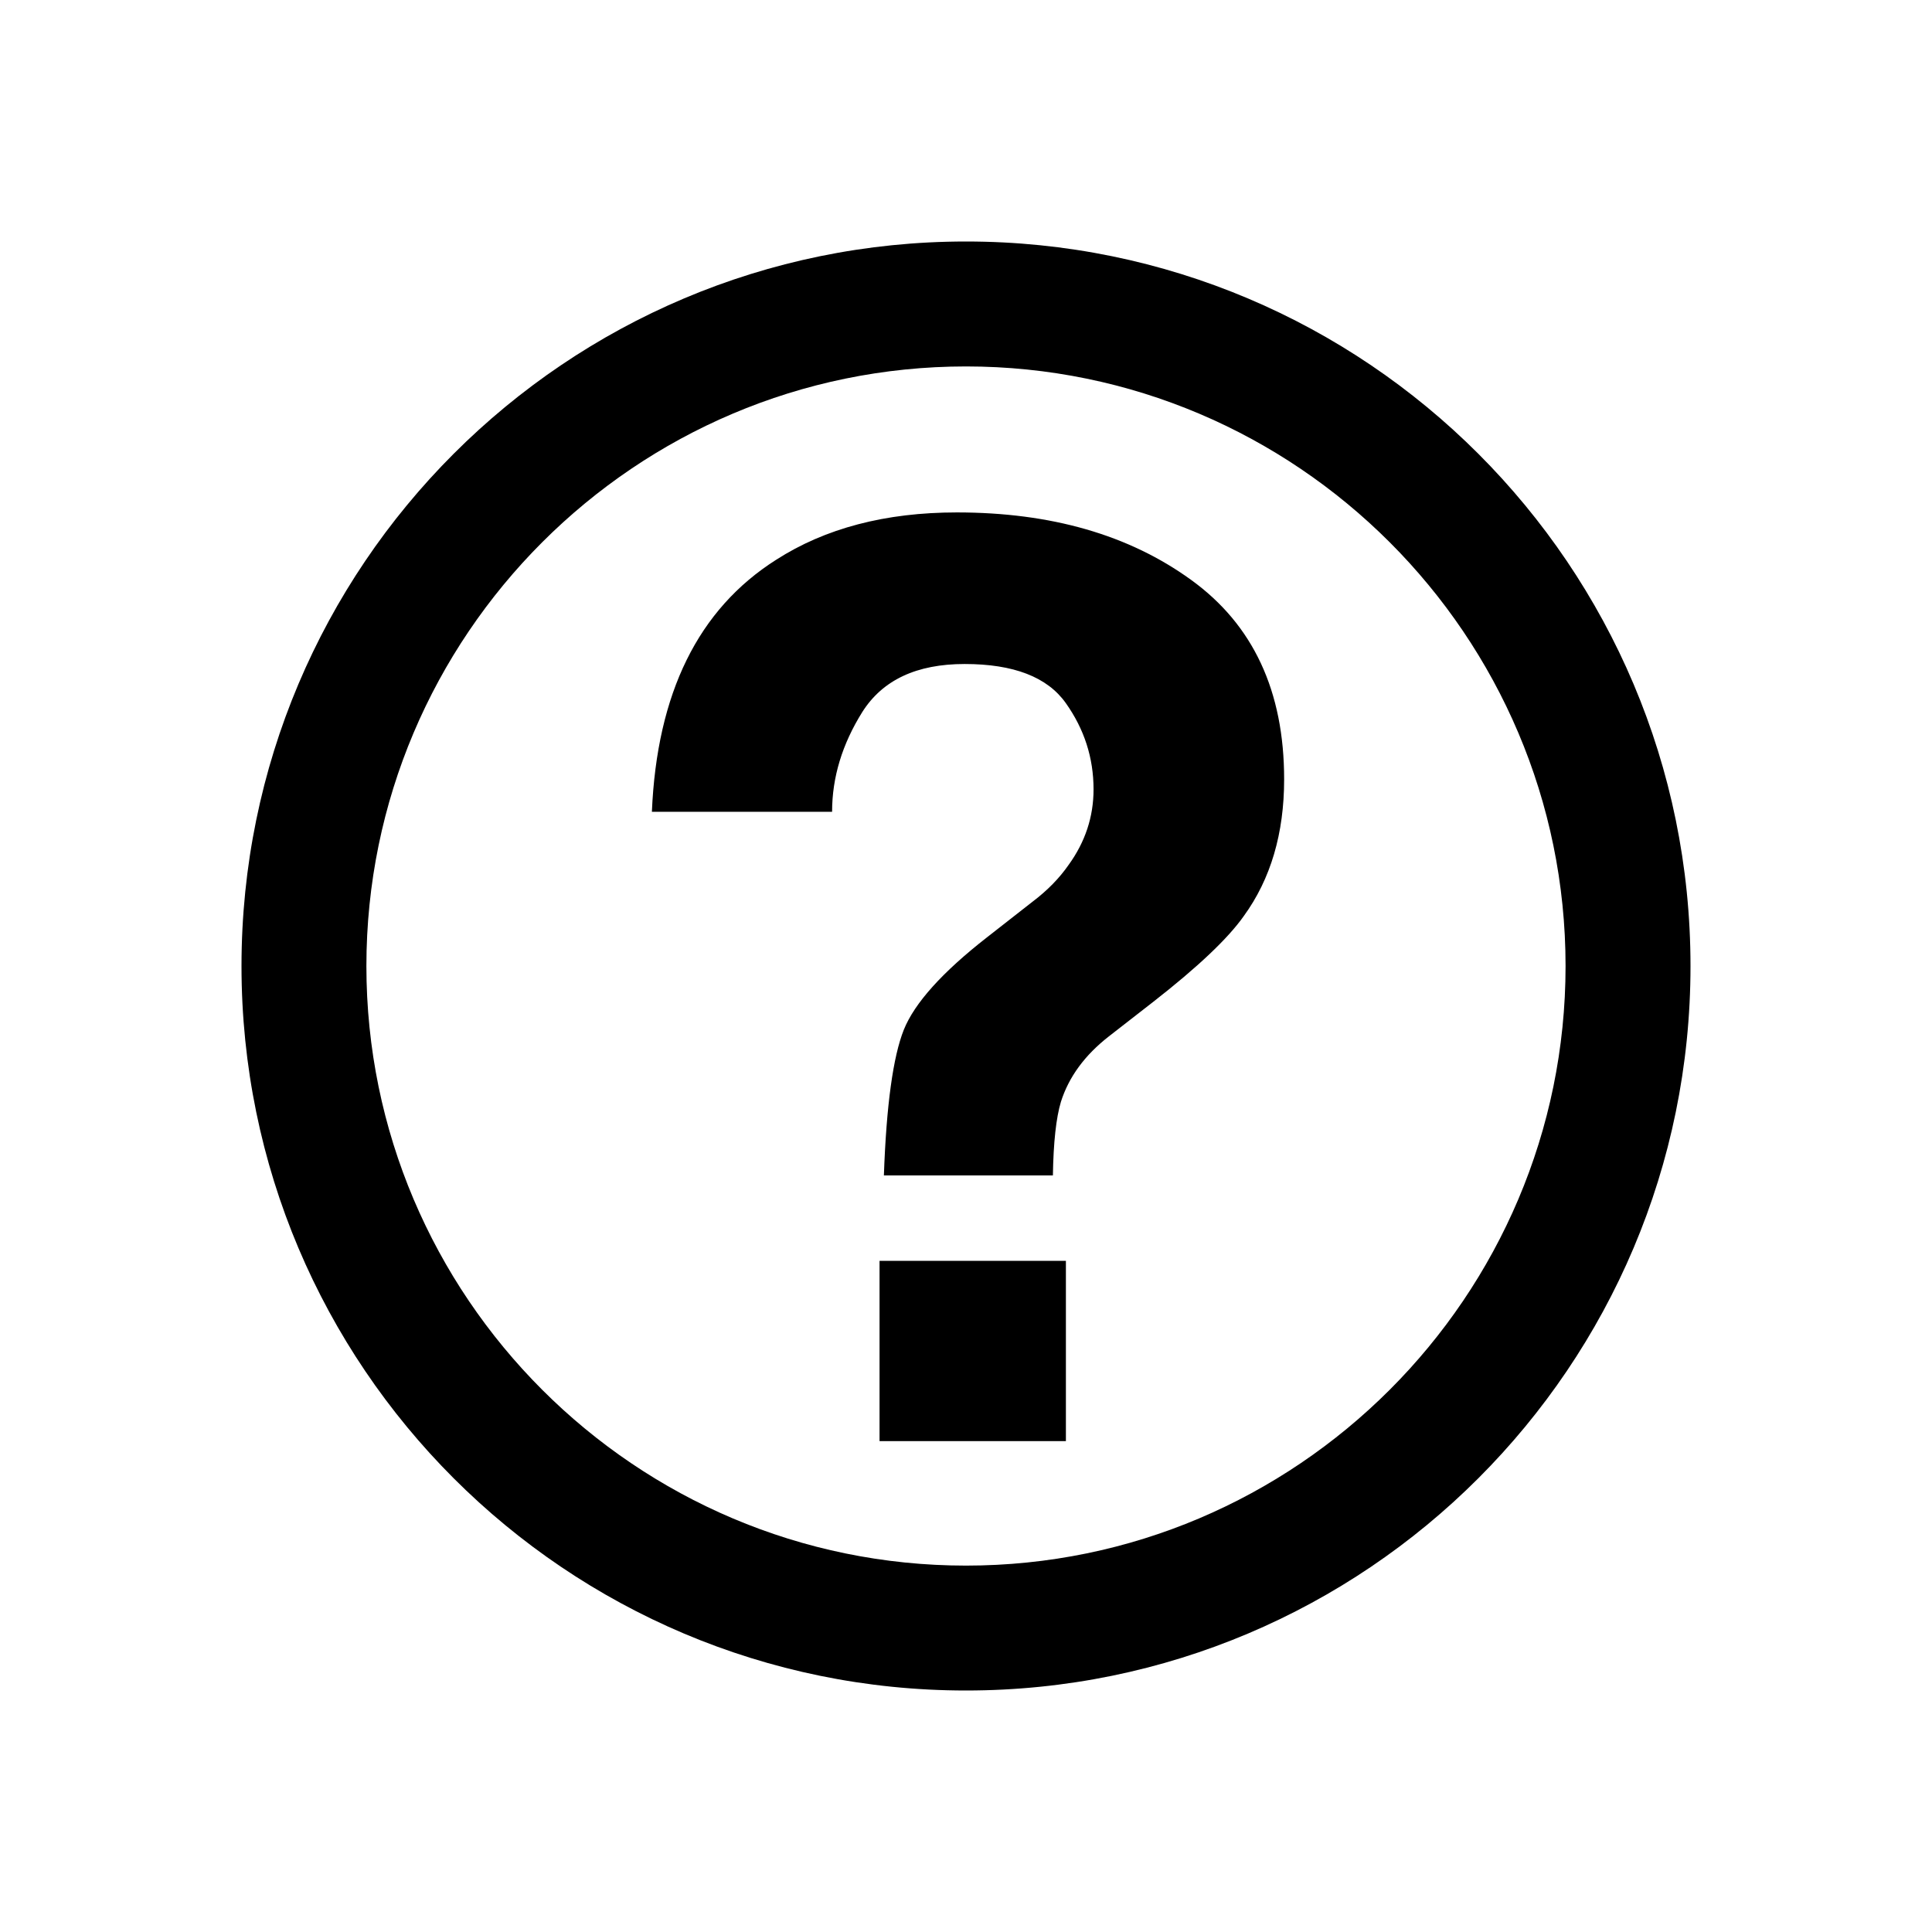
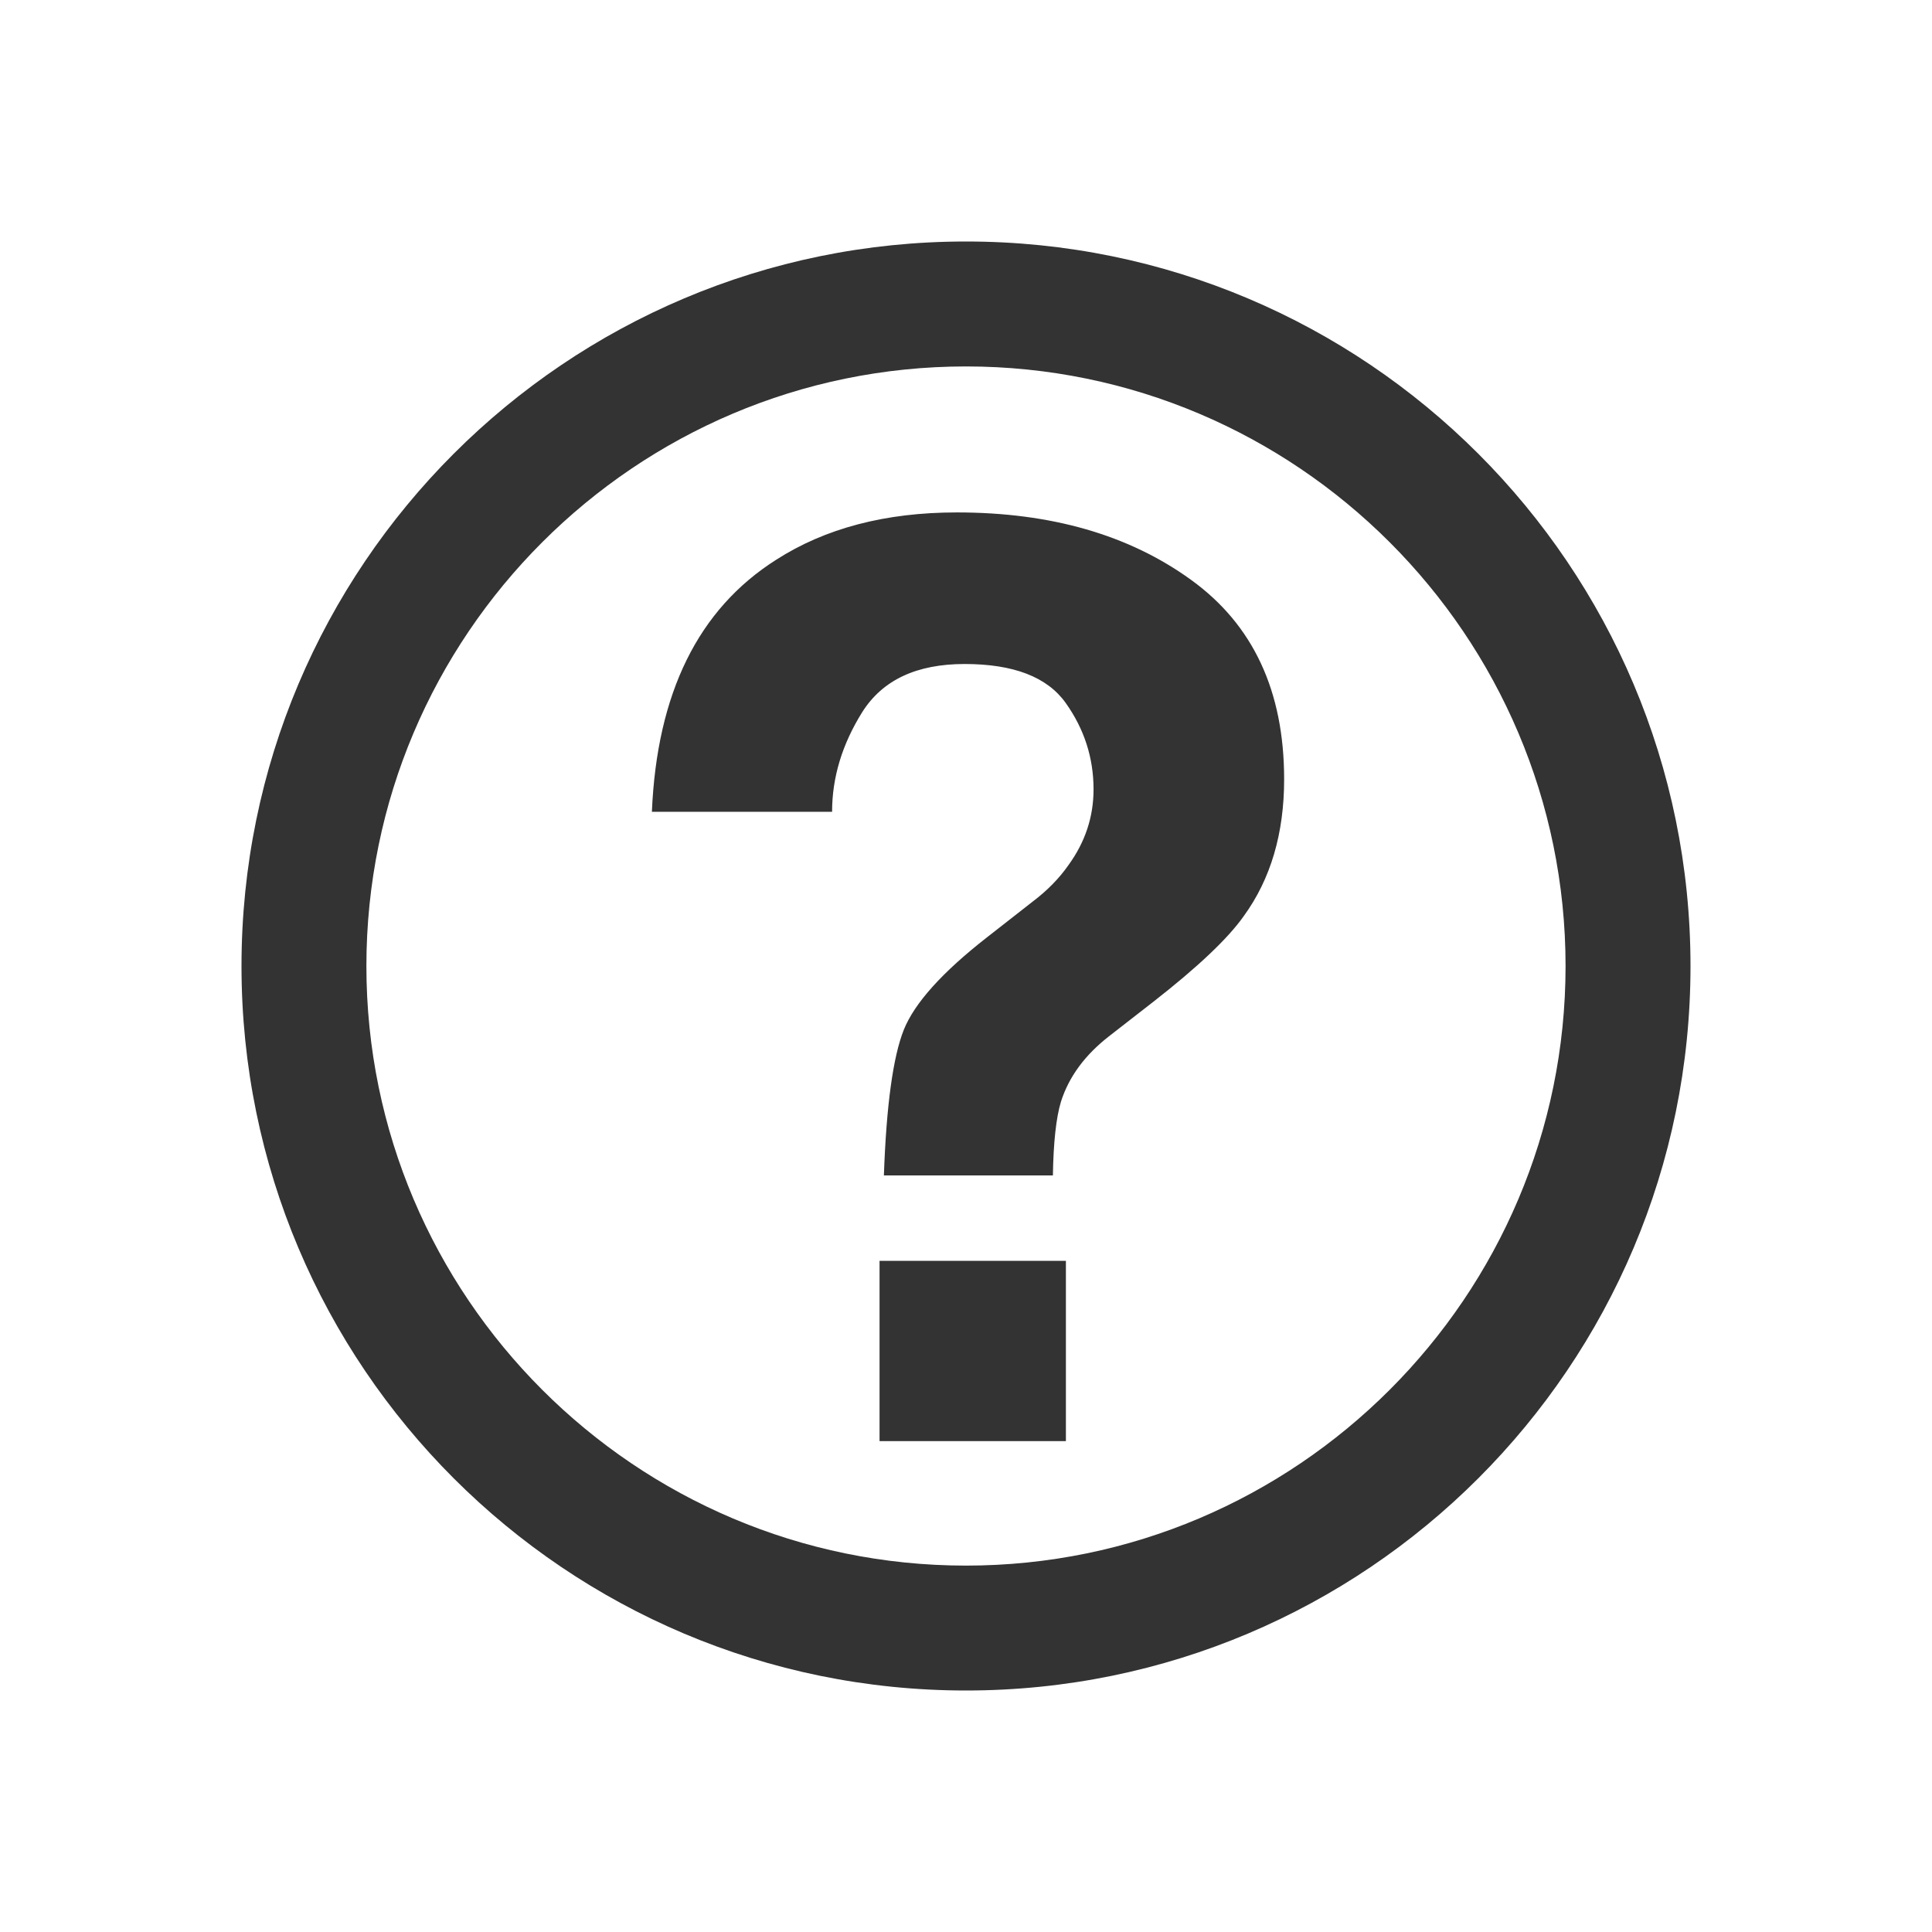
<svg xmlns="http://www.w3.org/2000/svg" version="1.1" id="Layer_1" x="0px" y="0px" width="48px" height="48px" viewBox="0 0 48 48" enable-background="new 0 0 48 48" xml:space="preserve">
-   <path d="M24,6C14.06,6,6,14.06,6,24.002C6,33.942,14.06,42,24,42s18-8.058,18-17.998C42,14.06,33.94,6,24,6z M24,38.897  c-8.215,0-14.897-6.683-14.897-14.896c0-8.215,6.683-14.897,14.897-14.897c8.21,0,14.896,6.683,14.896,14.897  C38.896,32.215,32.21,38.897,24,38.897z M21.852,35.804h4.63v-4.479h-4.63V35.804z M29.591,14.406  c-1.543-1.118-3.481-1.675-5.818-1.675c-1.776,0-3.272,0.394-4.492,1.178c-1.934,1.228-2.96,3.314-3.085,6.26h4.477  c0-0.858,0.253-1.683,0.75-2.478c0.504-0.797,1.35-1.194,2.543-1.194c1.216,0,2.053,0.323,2.512,0.969  c0.459,0.646,0.691,1.36,0.691,2.145c0,0.682-0.207,1.307-0.619,1.876c-0.228,0.329-0.527,0.636-0.895,0.914l-1.13,0.884  c-1.111,0.866-1.802,1.634-2.07,2.299c-0.266,0.667-0.434,1.874-0.495,3.619h4.199c0.013-0.827,0.081-1.435,0.199-1.828  c0.196-0.62,0.595-1.162,1.192-1.627l1.096-0.853c1.111-0.867,1.866-1.581,2.257-2.138c0.667-0.918,1.001-2.051,1.001-3.394  C31.905,17.173,31.135,15.52,29.591,14.406z" />
+   <defs>
+     <style type="text/css" id="current-color-scheme">
+ * { color: #333; }
+ .ColorScheme-Text { color: #333; }
+ .ColorScheme-Background { color: #fff; }
+ </style>
+   </defs>
+   <path fill="currentColor" d="M24,6C14.06,6,6,14.06,6,24.002C6,33.942,14.06,42,24,42s18-8.058,18-17.998C42,14.06,33.94,6,24,6z M24,38.897  c-8.215,0-14.897-6.683-14.897-14.896c0-8.215,6.683-14.897,14.897-14.897c8.21,0,14.896,6.683,14.896,14.897  C38.896,32.215,32.21,38.897,24,38.897z M21.852,35.804h4.63v-4.479h-4.63V35.804z M29.591,14.406  c-1.543-1.118-3.481-1.675-5.818-1.675c-1.776,0-3.272,0.394-4.492,1.178c-1.934,1.228-2.96,3.314-3.085,6.26h4.477  c0-0.858,0.253-1.683,0.75-2.478c0.504-0.797,1.35-1.194,2.543-1.194c1.216,0,2.053,0.323,2.512,0.969  c0.459,0.646,0.691,1.36,0.691,2.145c0,0.682-0.207,1.307-0.619,1.876c-0.228,0.329-0.527,0.636-0.895,0.914l-1.13,0.884  c-1.111,0.866-1.802,1.634-2.07,2.299c-0.266,0.667-0.434,1.874-0.495,3.619h4.199c0.013-0.827,0.081-1.435,0.199-1.828  c0.196-0.62,0.595-1.162,1.192-1.627l1.096-0.853c1.111-0.867,1.866-1.581,2.257-2.138c0.667-0.918,1.001-2.051,1.001-3.394  C31.905,17.173,31.135,15.52,29.591,14.406z" />
</svg>
